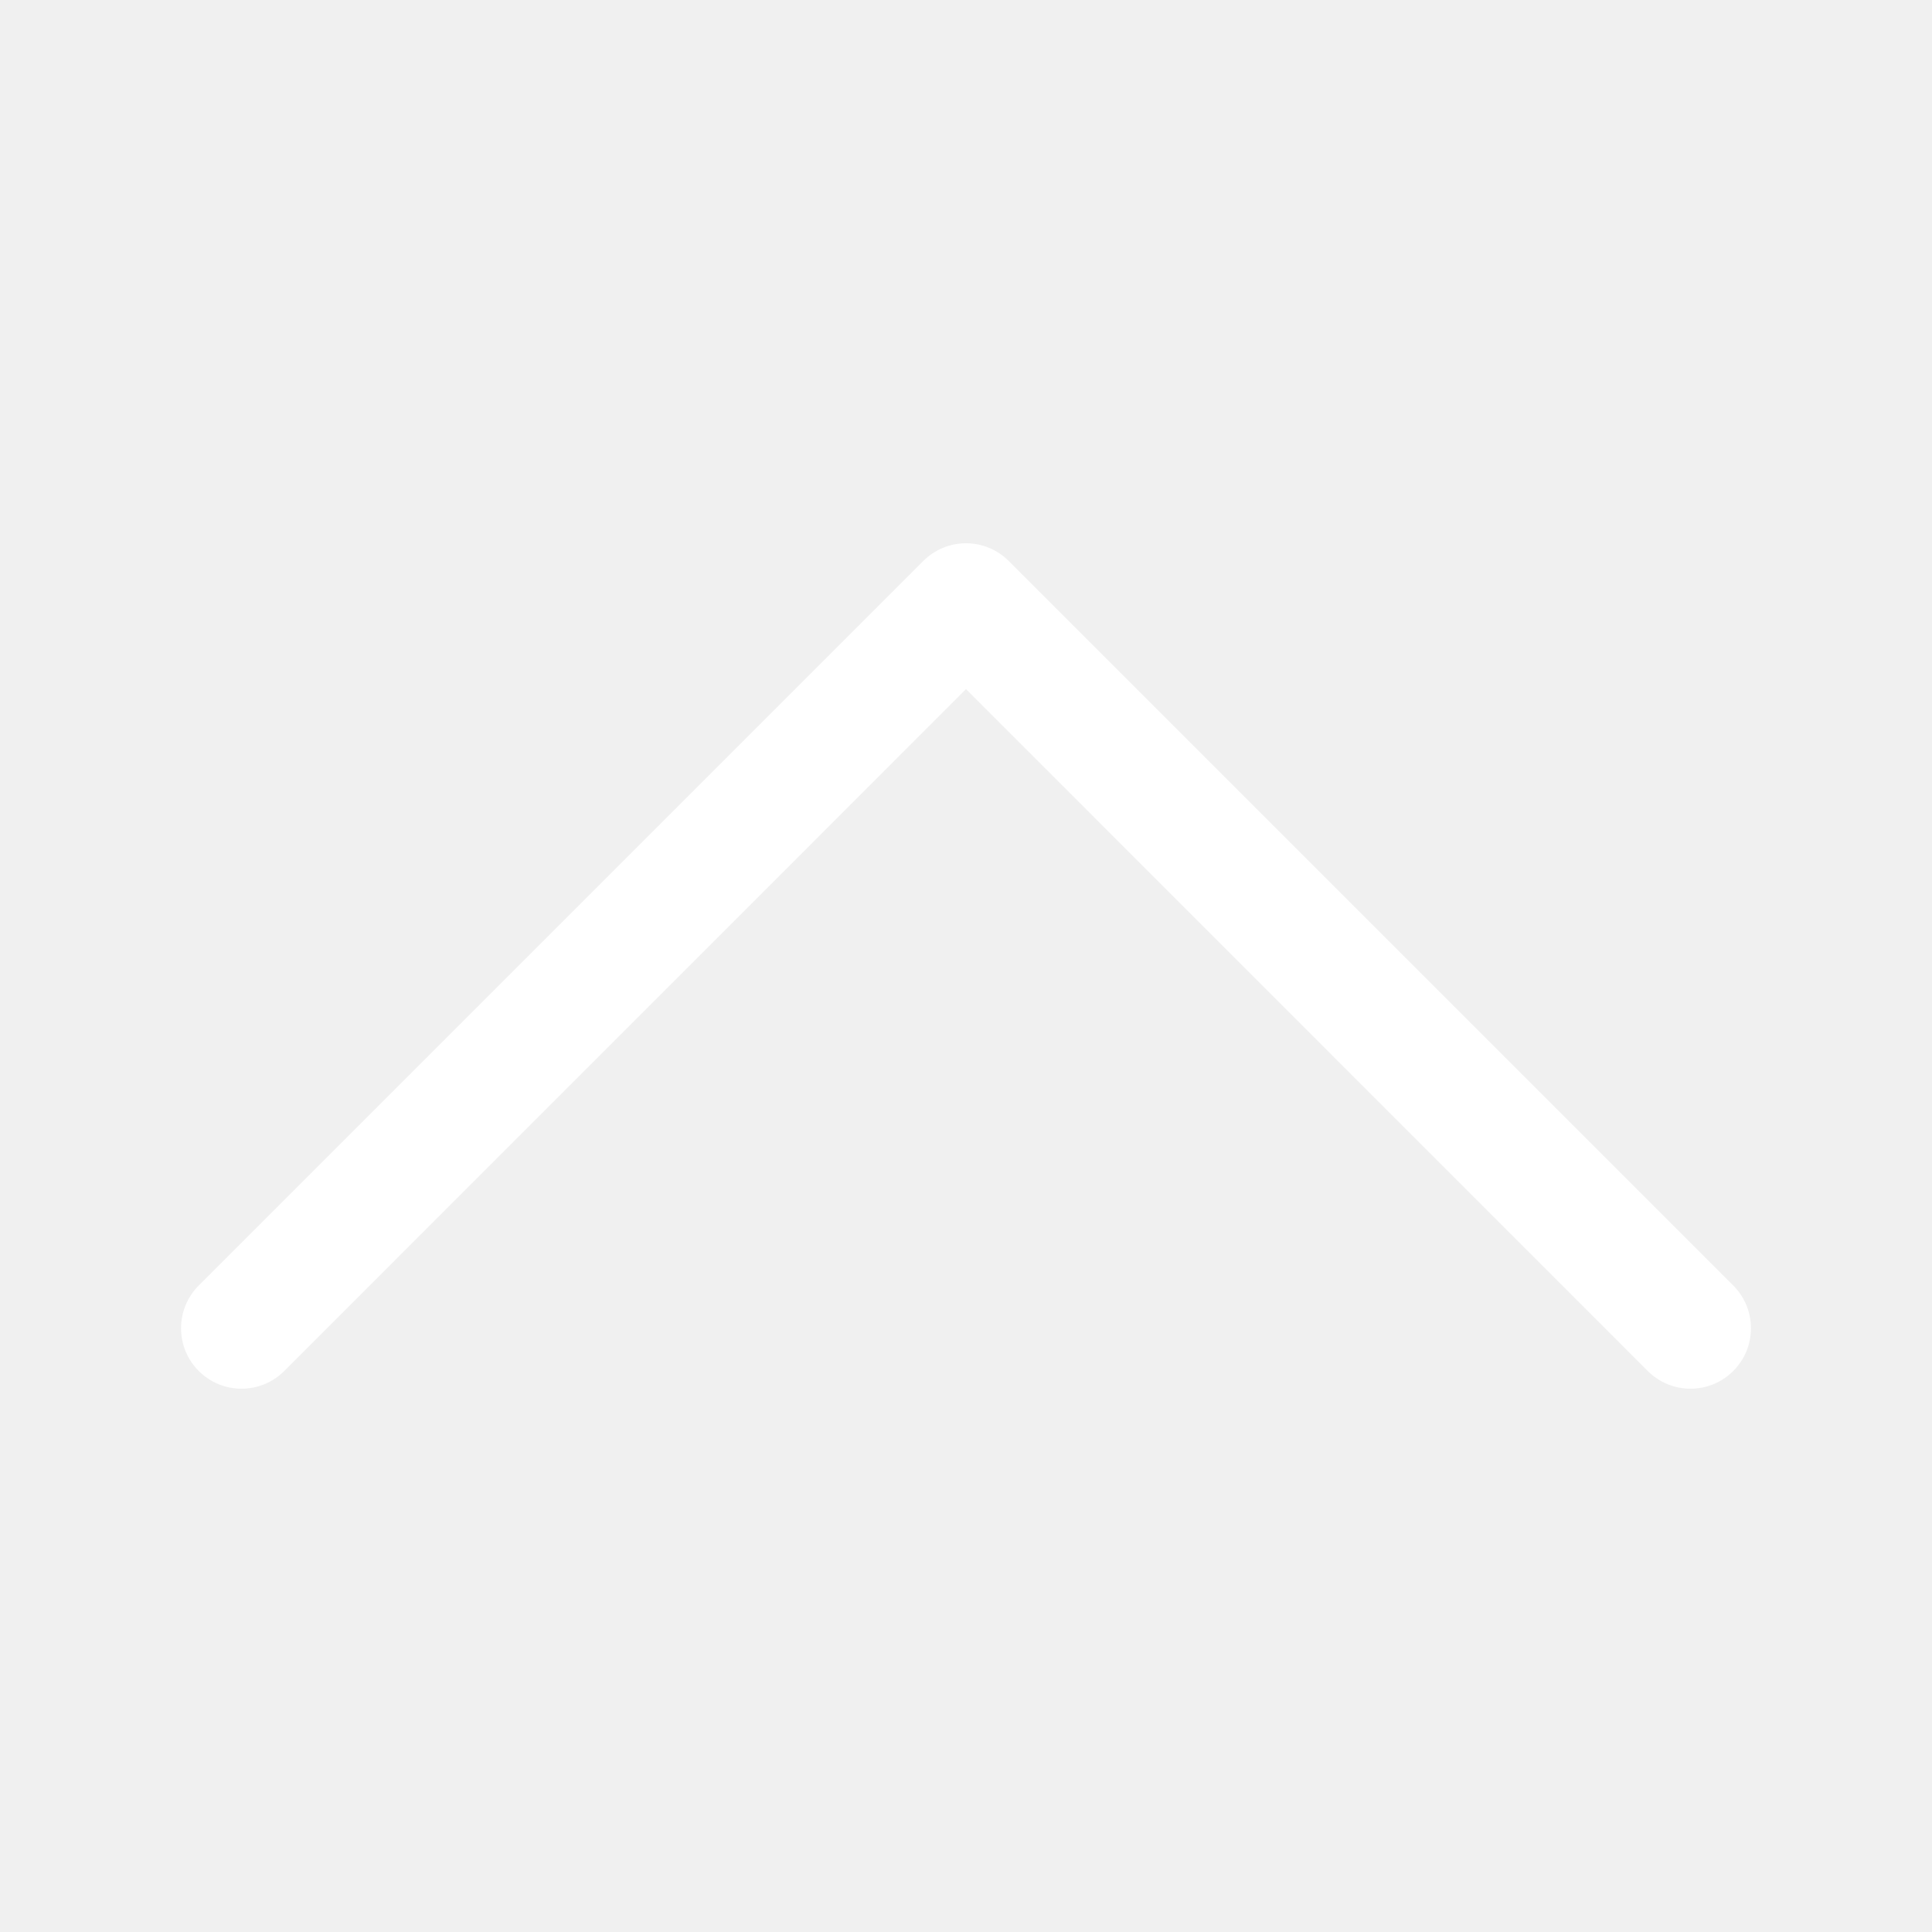
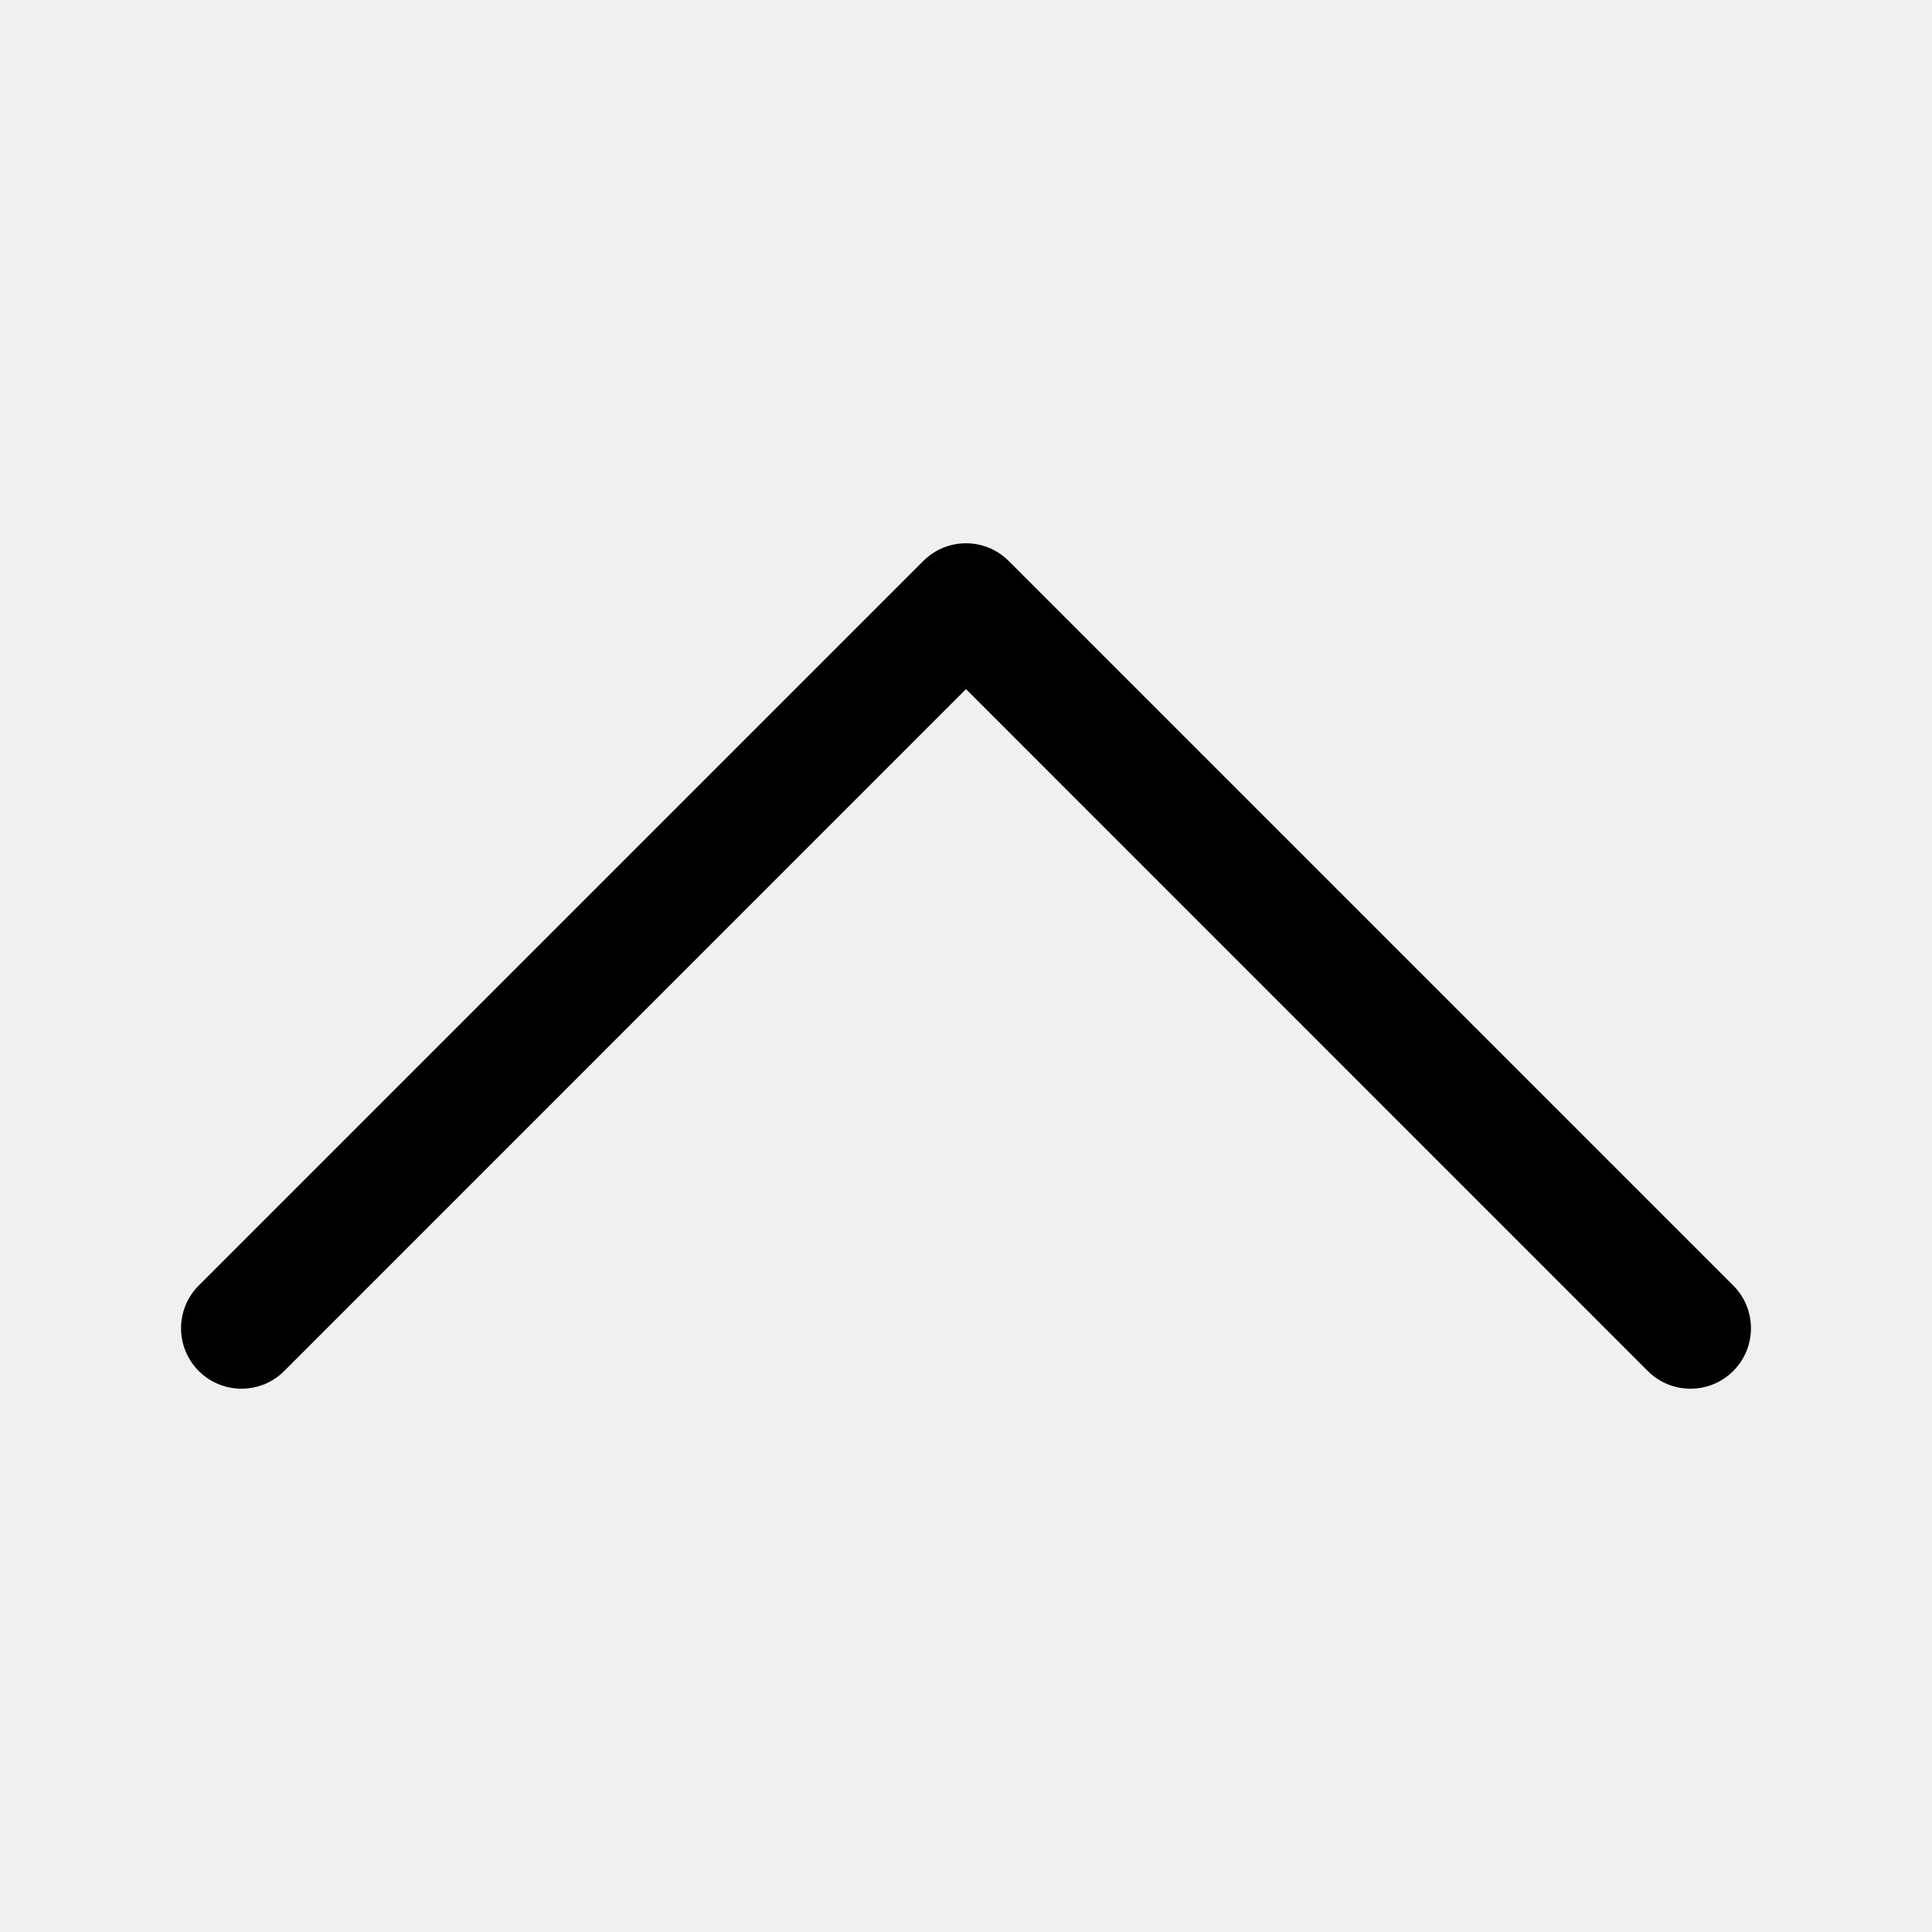
- <svg xmlns="http://www.w3.org/2000/svg" width="16" height="16" fill="#ffffff" class="bi bi-chevron-up" viewBox="0 0 16 16">
+ <svg xmlns="http://www.w3.org/2000/svg" width="16" height="16" fill="#000000" class="bi bi-chevron-up" viewBox="0 0 16 16">
  <path fill-rule="evenodd" d="M7.646 4.646a.5.5 0 0 1 .708 0l6 6a.5.5 0 0 1-.708.708L8 5.707l-5.646 5.647a.5.5 0 0 1-.708-.708l6-6z" />
</svg>
